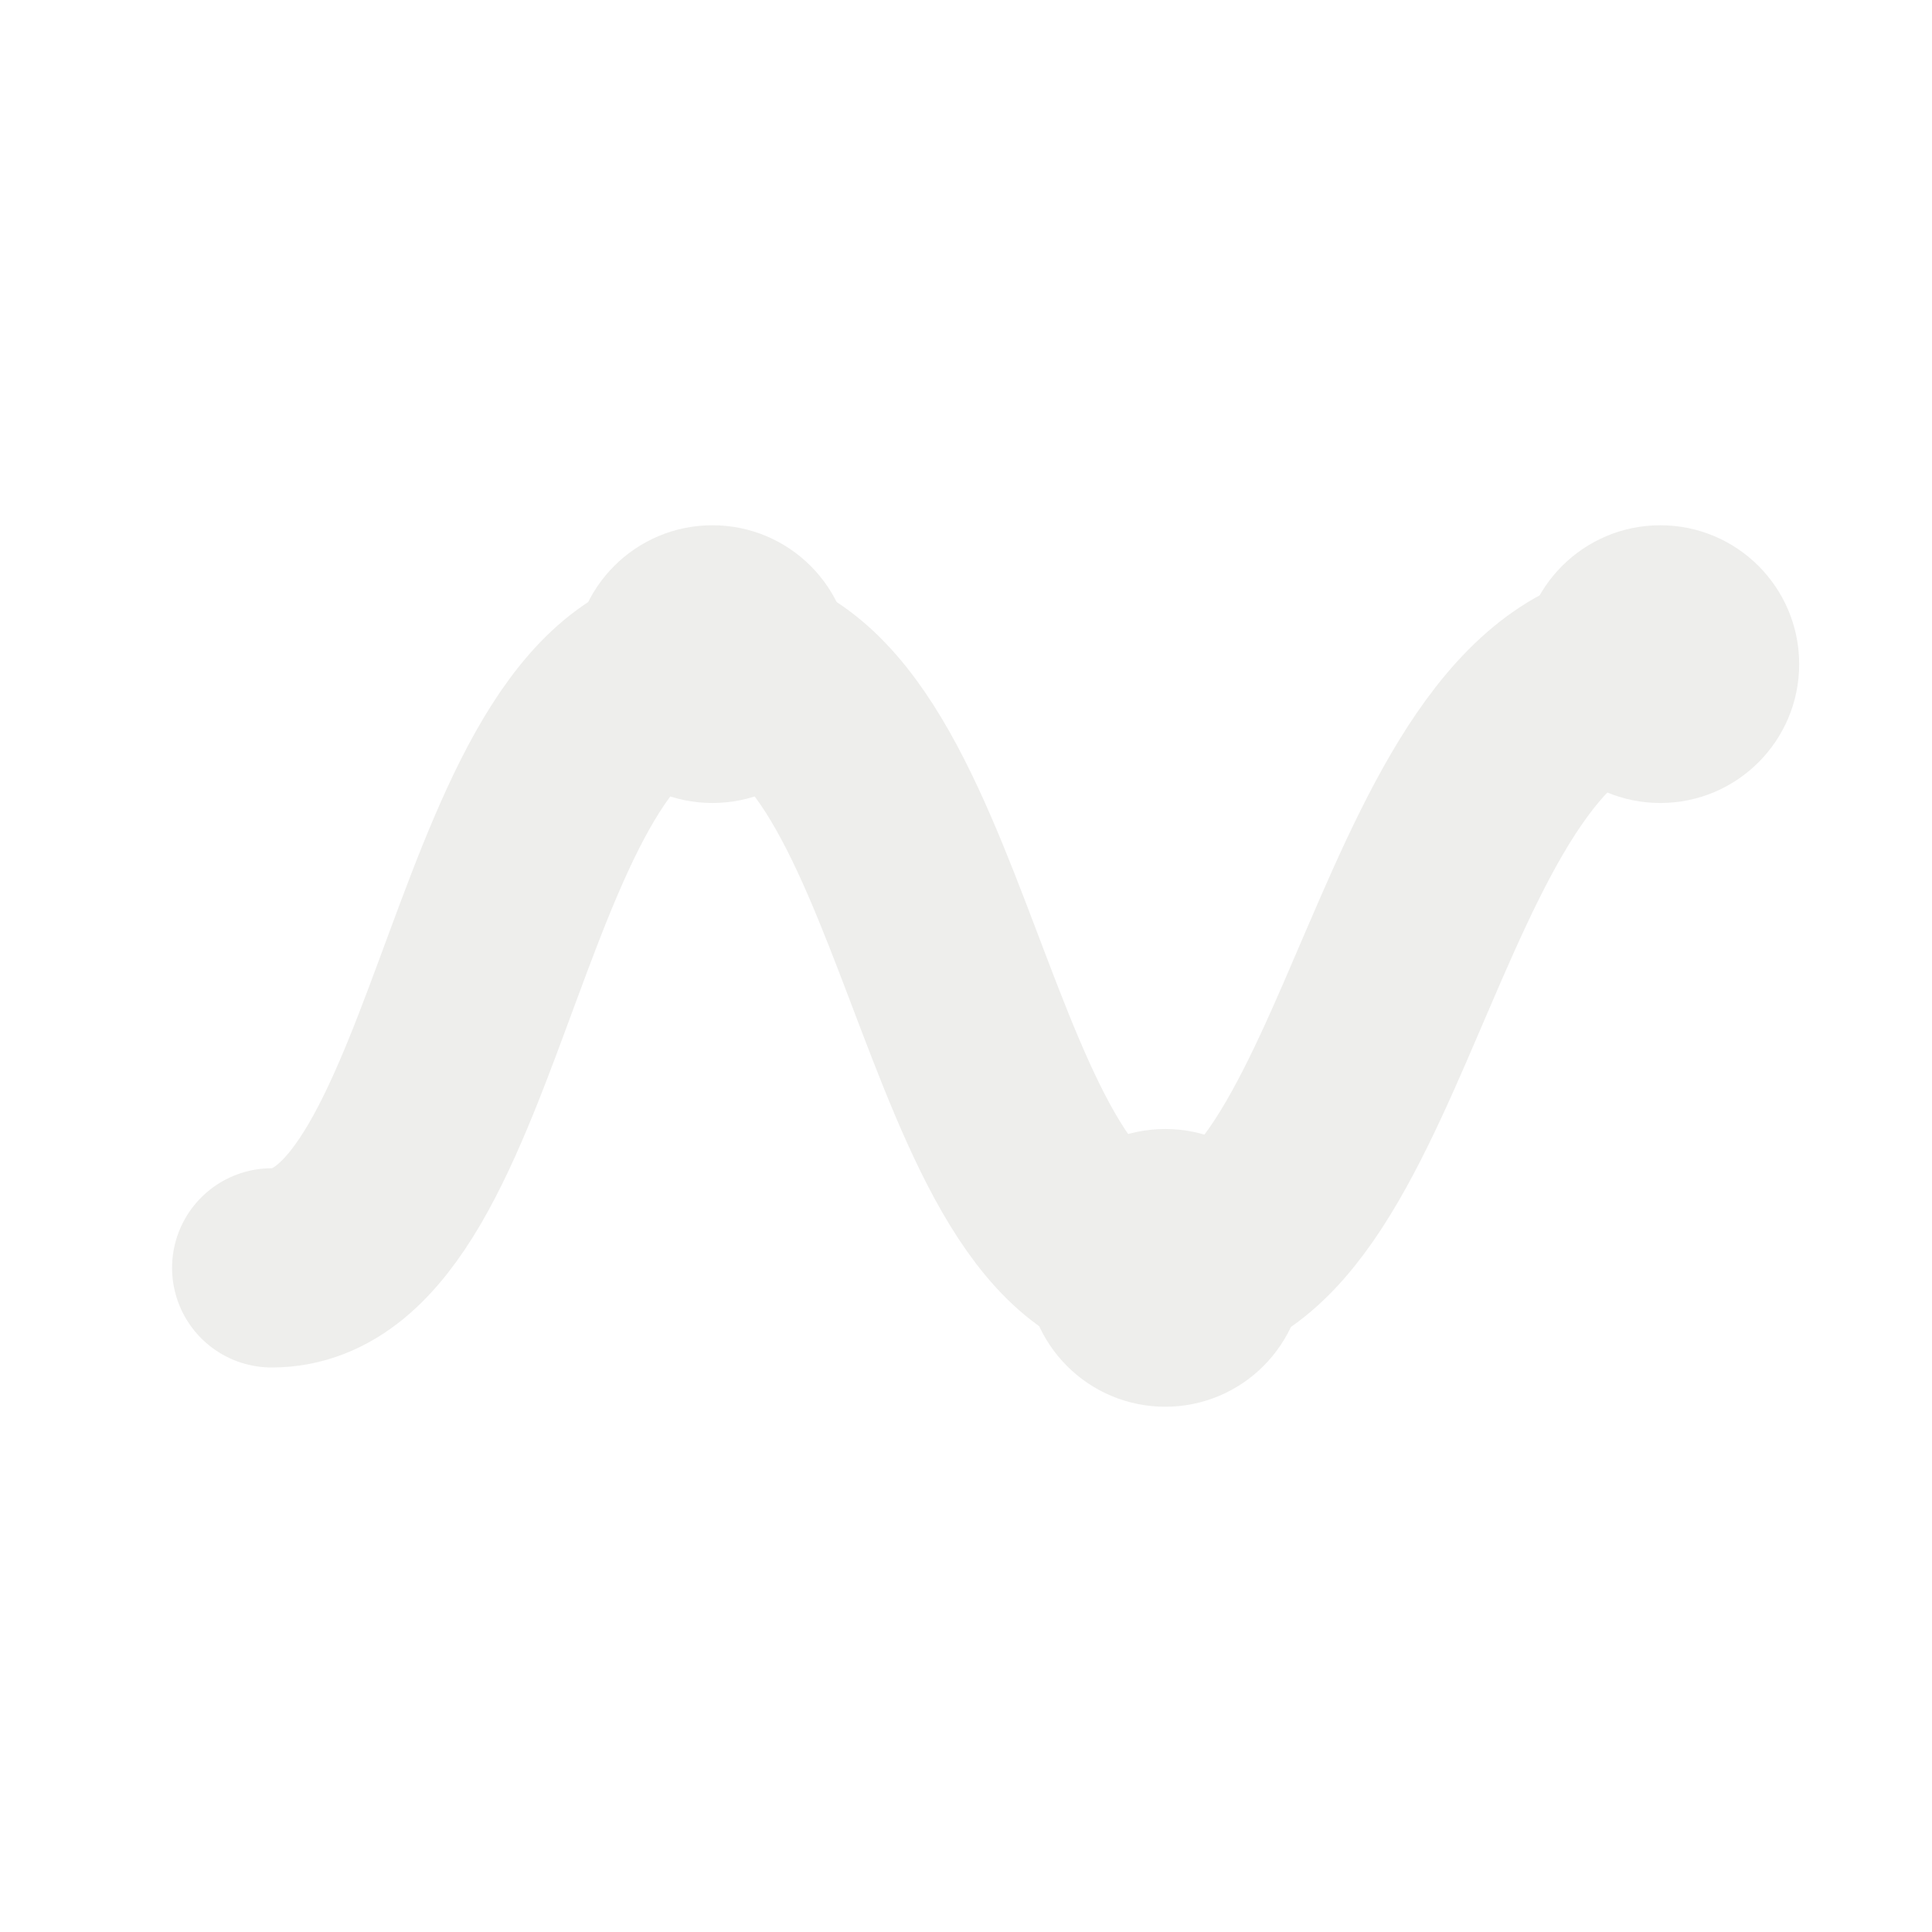
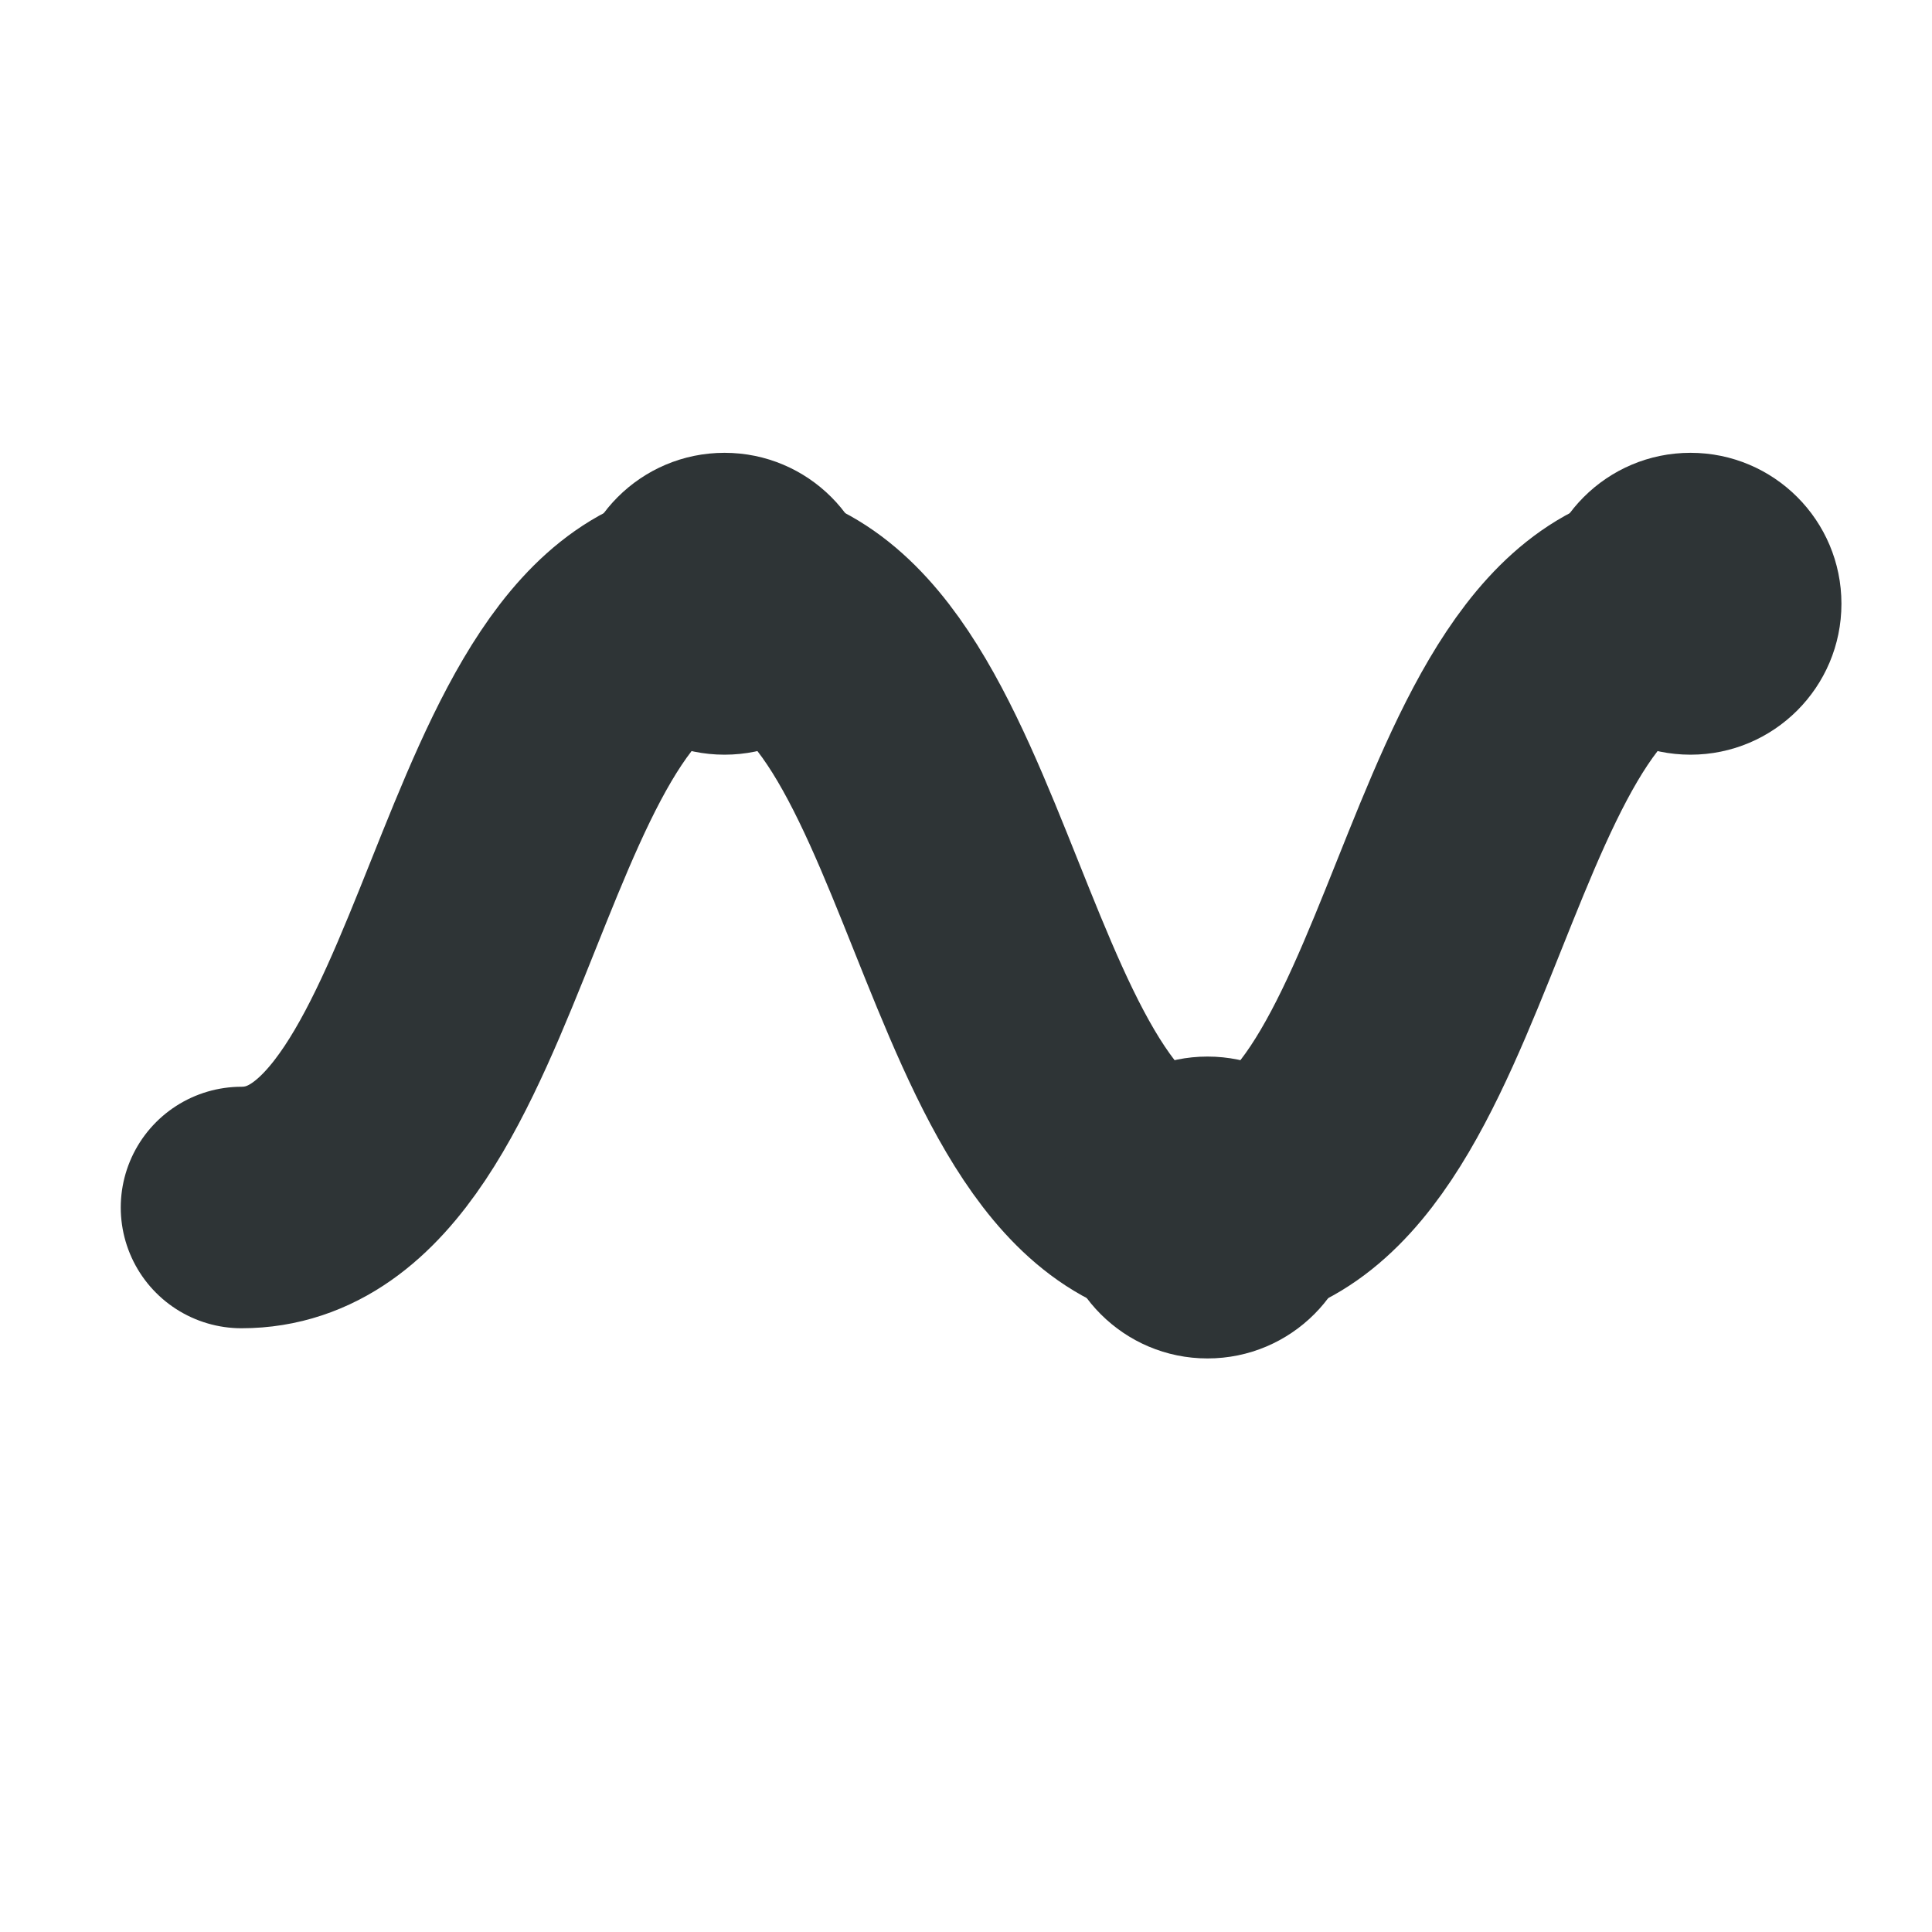
<svg xmlns="http://www.w3.org/2000/svg" width="16" height="16" viewBox="0 0 16 16">
-   <g fill="none" stroke="#eeeeec" stroke-linecap="round" stroke-linejoin="round">
-     <path d="M2.25 10.5c1.7 0 1.75-5 3.65-5s1.95 5 3.75 5 2-5 4.1-5" stroke-width="1.65" />
+   <g fill="none" stroke="#2e3436" stroke-linecap="round" stroke-linejoin="round" stroke-width="2">
+     <path d="M2 10c2 0 2-5 4-5s2 5 4 5 2-5 4-5" />
  </g>
-   <g fill="#eeeeec">
-     <circle cx="5.9" cy="5.5" r="1.15" />
-     <circle cx="9.65" cy="10.5" r="1.15" />
-     <circle cx="13.75" cy="5.5" r="1.15" />
+   <g fill="#2e3436">
+     <circle cx="6" cy="5" r="1.25" />
+     <circle cx="10" cy="10" r="1.25" />
+     <circle cx="14" cy="5" r="1.25" />
  </g>
</svg>
